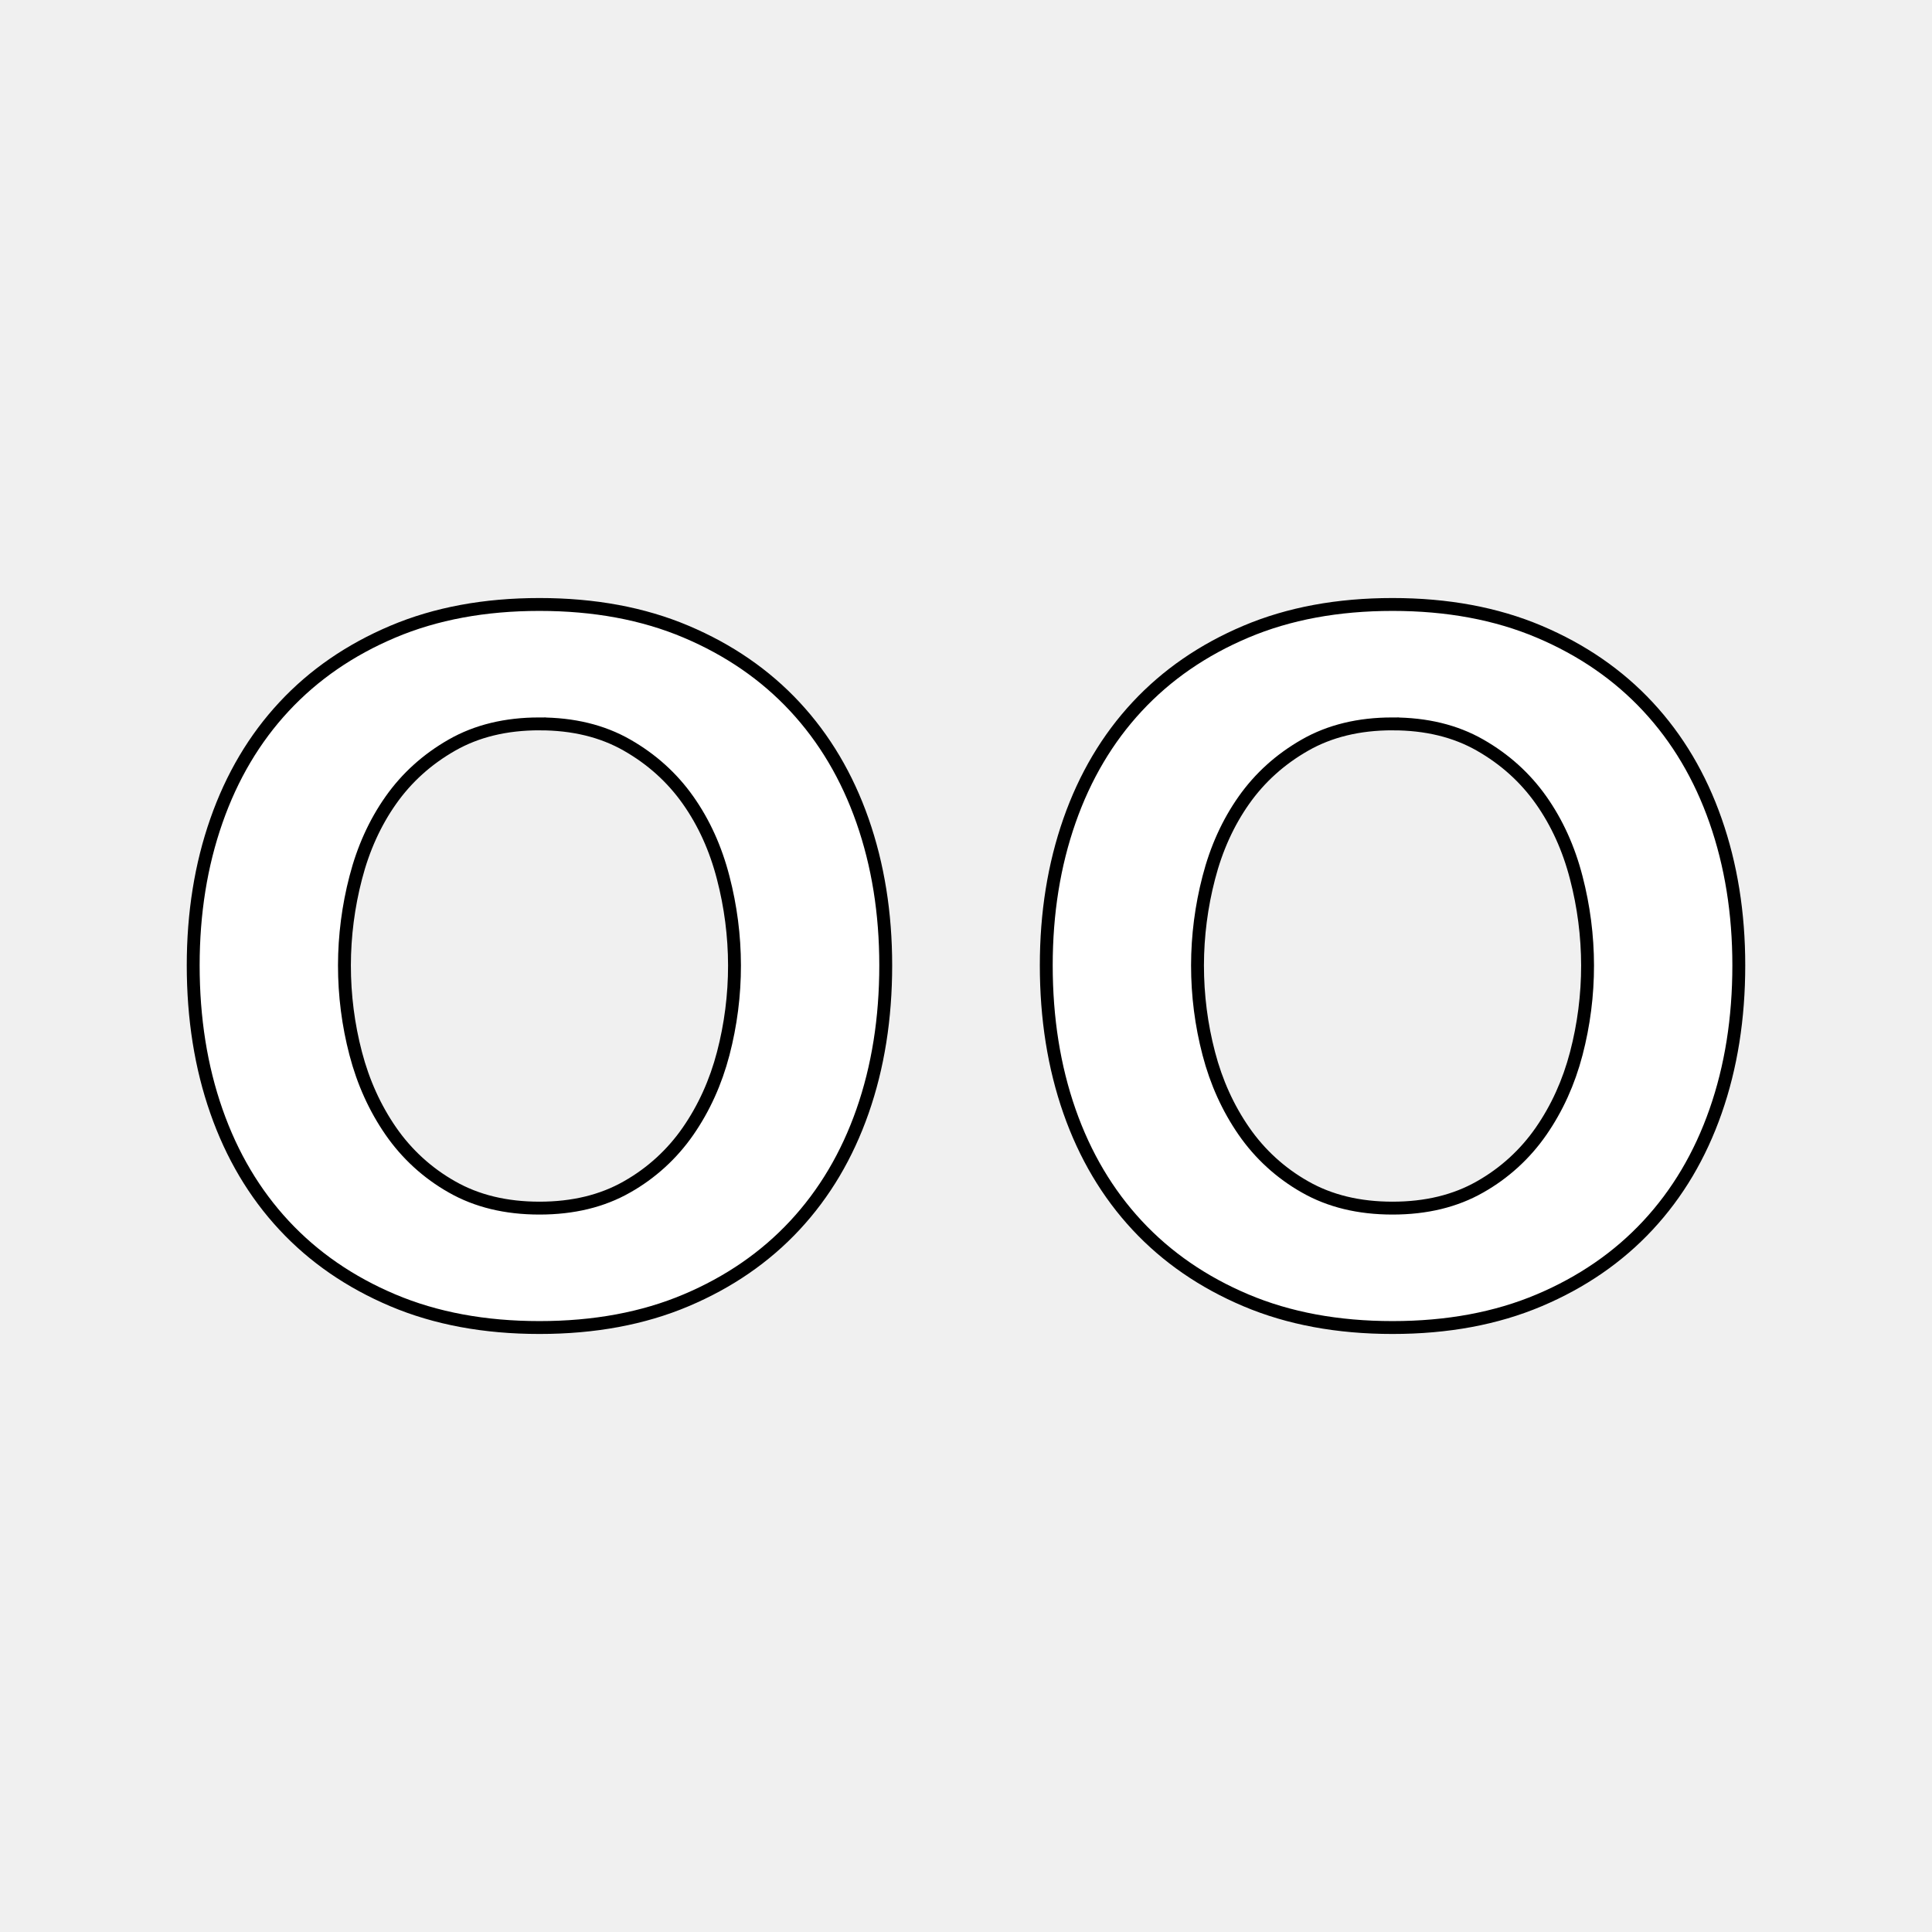
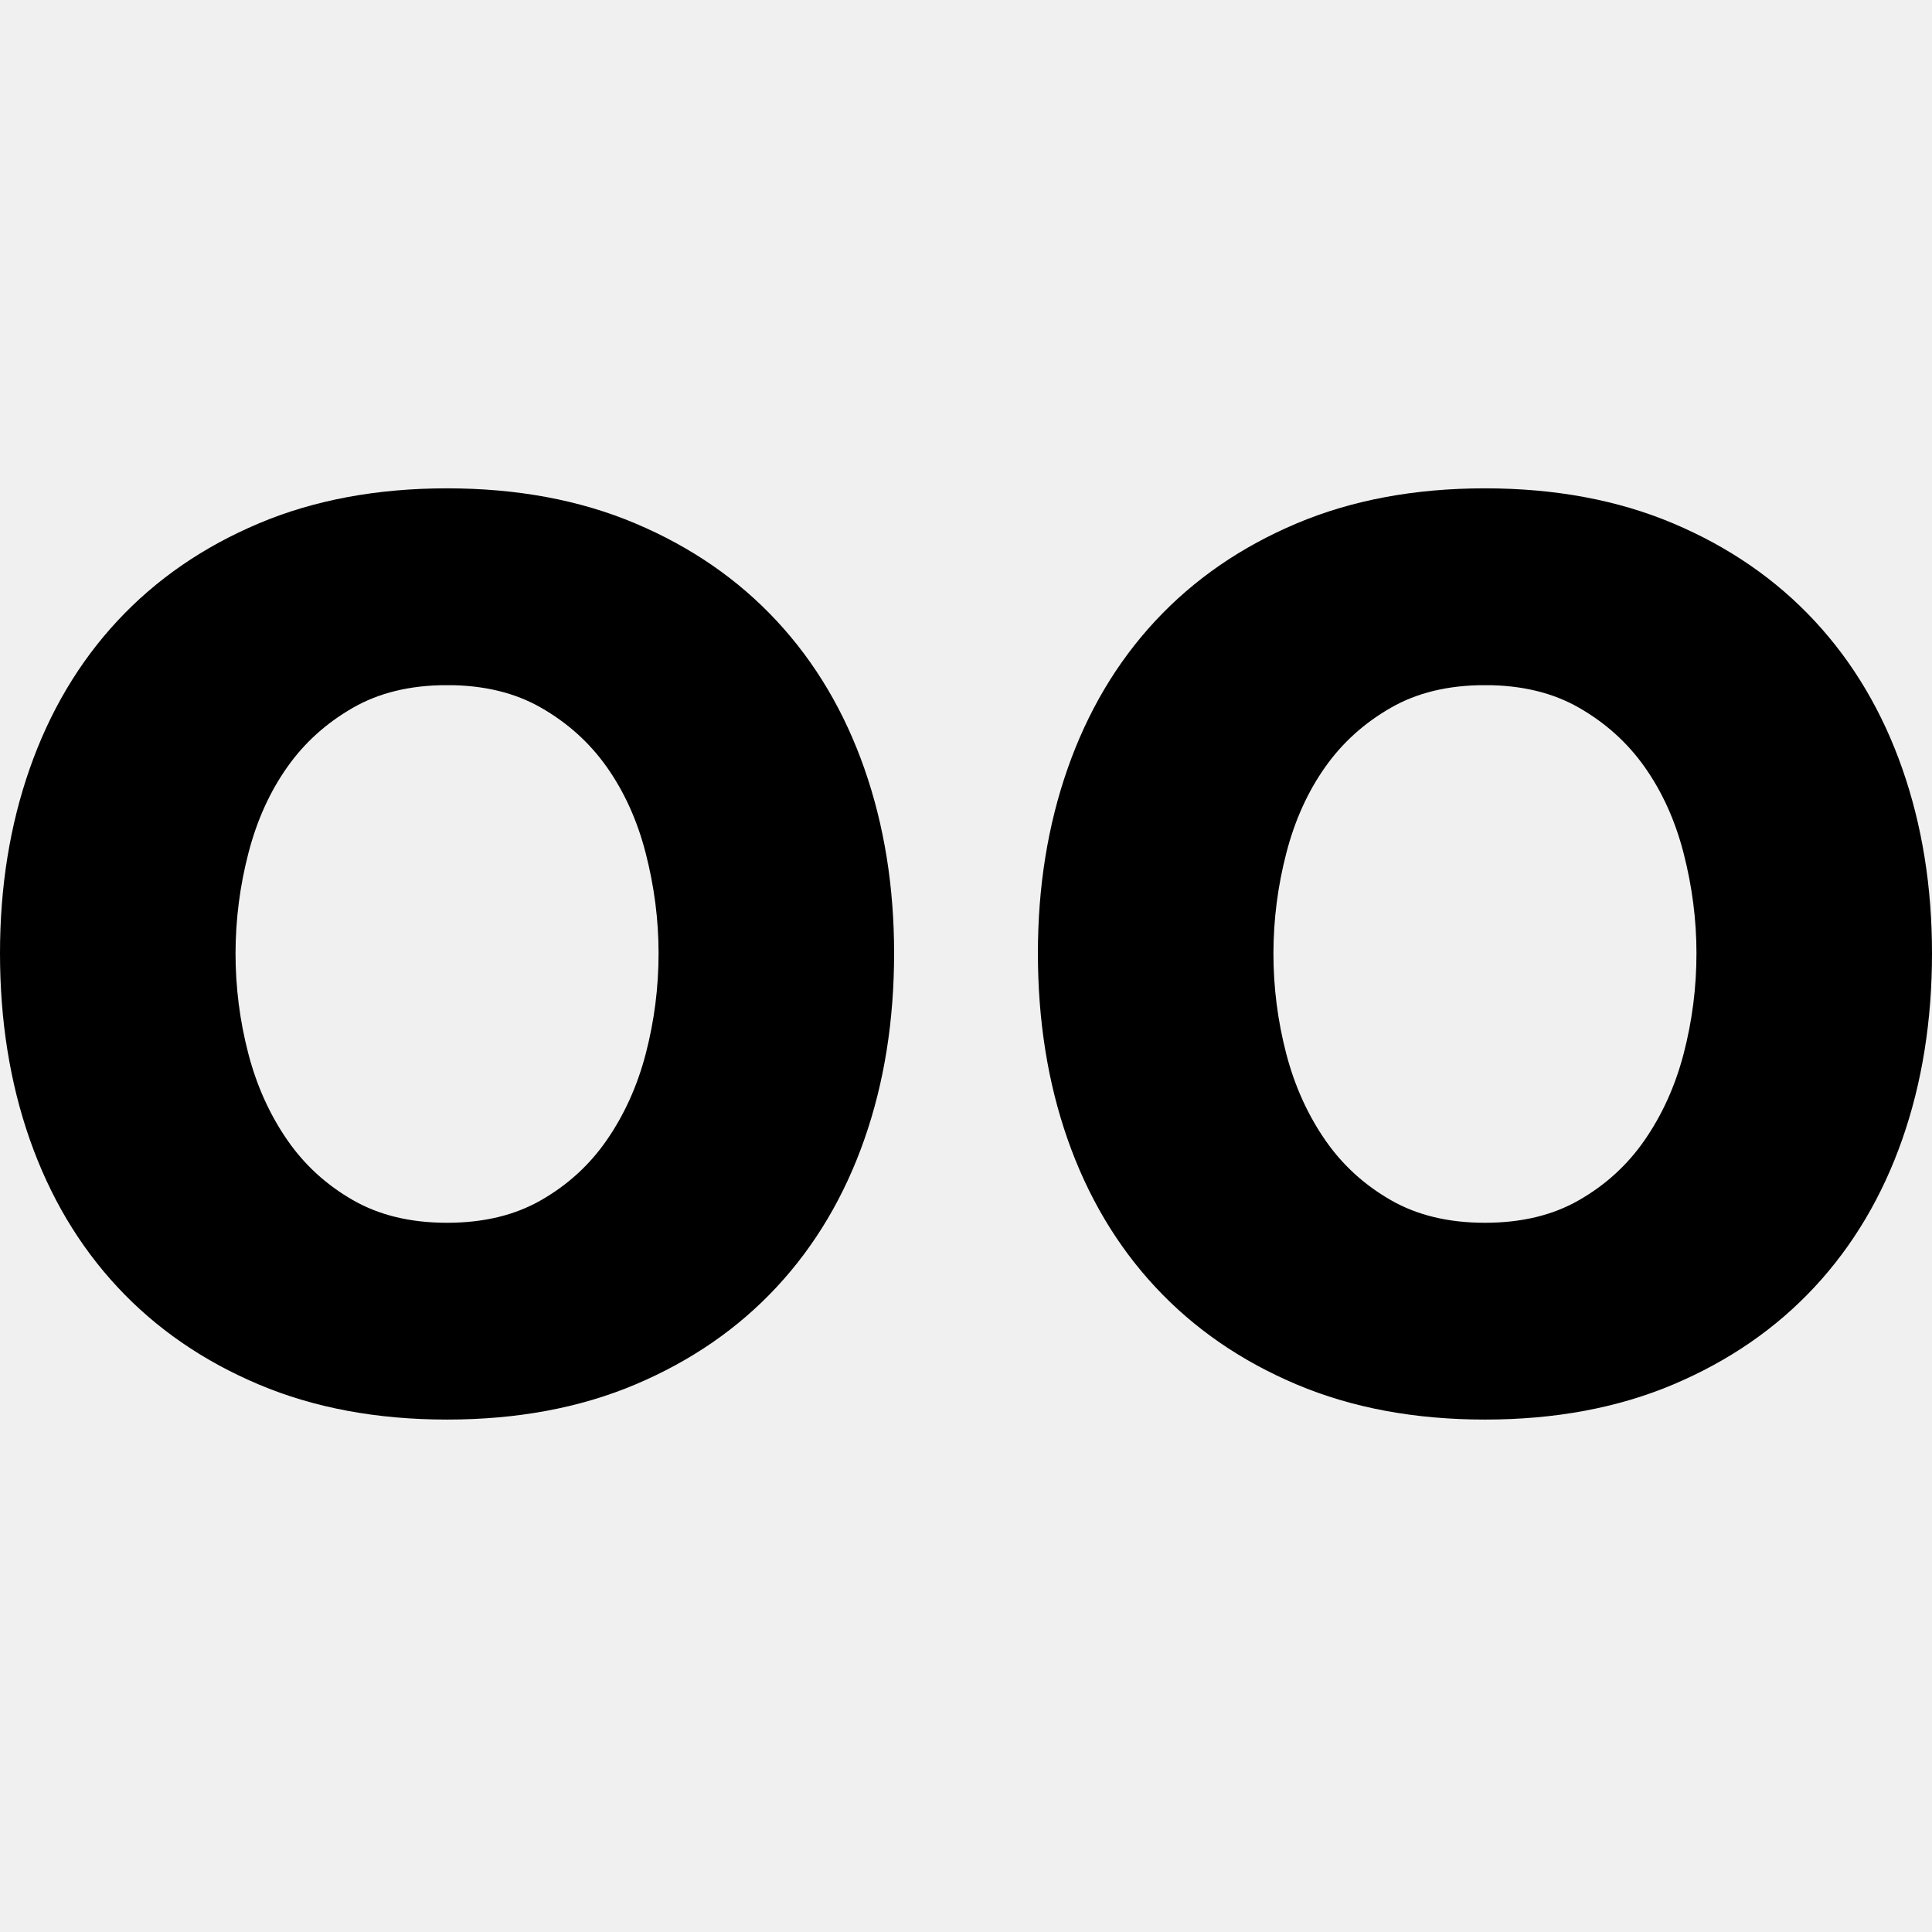
<svg xmlns="http://www.w3.org/2000/svg" viewBox="0 0 150 150">
-   <path d="M41.884 46.931c4.258 0 8.052.704 11.382 2.112 3.33 1.408 6.146 3.348 8.446 5.82 2.3 2.472 4.052 5.425 5.254 8.858 1.201 3.434 1.802 7.176 1.802 11.227 0 4.12-.6 7.897-1.802 11.331-1.202 3.433-2.953 6.386-5.254 8.858-2.3 2.472-5.115 4.412-8.446 5.82-3.33 1.408-7.124 2.112-11.382 2.112-4.257 0-8.051-.704-11.382-2.112-3.33-1.408-6.146-3.348-8.446-5.82-2.3-2.472-4.052-5.425-5.253-8.858C15.6 82.845 15 79.069 15 74.949c0-4.052.6-7.794 1.803-11.228 1.201-3.433 2.952-6.386 5.253-8.858 2.3-2.472 5.116-4.412 8.446-5.82 3.33-1.408 7.125-2.112 11.382-2.112zm0 9.27c-2.61 0-4.875.55-6.798 1.649-1.923 1.098-3.502 2.523-4.738 4.274-1.236 1.752-2.146 3.76-2.73 6.026a27.16 27.16 0 00-.876 6.798c0 2.335.292 4.619.876 6.85.584 2.232 1.494 4.24 2.73 6.026a14.326 14.326 0 004.738 4.326c1.923 1.099 4.189 1.648 6.798 1.648 2.61 0 4.876-.55 6.798-1.648a14.326 14.326 0 004.739-4.326c1.236-1.785 2.146-3.794 2.73-6.026a26.96 26.96 0 00.875-6.85 27.16 27.16 0 00-.876-6.798c-.583-2.266-1.493-4.274-2.73-6.026-1.235-1.75-2.815-3.176-4.738-4.274-1.922-1.099-4.188-1.648-6.798-1.648zm66.232-9.27c4.257 0 8.051.704 11.382 2.112 3.33 1.408 6.146 3.348 8.446 5.82 2.3 2.472 4.052 5.425 5.253 8.858C134.4 67.155 135 70.897 135 74.948c0 4.12-.6 7.897-1.803 11.331-1.201 3.433-2.952 6.386-5.253 8.858-2.3 2.472-5.116 4.412-8.446 5.82-3.33 1.408-7.125 2.112-11.382 2.112-4.258 0-8.052-.704-11.382-2.112-3.33-1.408-6.146-3.348-8.446-5.82-2.3-2.472-4.052-5.425-5.254-8.858-1.201-3.434-1.802-7.21-1.802-11.33 0-4.052.6-7.794 1.802-11.228 1.202-3.433 2.953-6.386 5.254-8.858 2.3-2.472 5.115-4.412 8.446-5.82 3.33-1.408 7.124-2.112 11.382-2.112zm0 9.27c-2.61 0-4.876.55-6.798 1.649-1.923 1.098-3.503 2.523-4.739 4.274-1.236 1.752-2.146 3.76-2.73 6.026a27.16 27.16 0 00-.875 6.798c0 2.335.292 4.619.876 6.85.583 2.232 1.493 4.24 2.73 6.026a14.326 14.326 0 004.738 4.326c1.922 1.099 4.188 1.648 6.798 1.648 2.61 0 4.875-.55 6.798-1.648a14.326 14.326 0 004.738-4.326c1.236-1.785 2.146-3.794 2.73-6.026a26.96 26.96 0 00.876-6.85 27.16 27.16 0 00-.876-6.798c-.584-2.266-1.494-4.274-2.73-6.026-1.236-1.75-2.815-3.176-4.738-4.274-1.923-1.099-4.189-1.648-6.798-1.648z" stroke="#000" fill="#FFF" />
+   <style>
+     path { stroke: #000; fill: #000 }
+     @media (prefers-color-scheme: dark) {
+         path { stroke: #fff; fill: #fff }
+     }
+     </style>
+   <path d="M34.709 39.914c5.18 0 9.796.857 13.848 2.57 4.052 1.712 7.478 4.072 10.276 7.08 2.8 3.008 4.93 6.6 6.392 10.778 1.462 4.177 2.193 8.73 2.193 13.66 0 5.013-.731 9.608-2.193 13.785-1.462 4.178-3.593 7.77-6.392 10.778-2.798 3.008-6.224 5.368-10.276 7.08-4.052 1.713-8.668 2.57-13.848 2.57-5.18 0-9.796-.857-13.848-2.57-4.052-1.712-7.478-4.072-10.276-7.08-2.8-3.008-4.93-6.6-6.392-10.778C2.731 83.61 2 79.015 2 74.002c0-4.93.731-9.483 2.193-13.66 1.462-4.178 3.593-7.77 6.392-10.778 2.798-3.008 6.224-5.368 10.276-7.08 4.052-1.713 8.668-2.57 13.848-2.57zm0 11.28c-3.175 0-5.932.668-8.271 2.004-2.34 1.337-4.261 3.07-5.765 5.201-1.504 2.13-2.61 4.574-3.321 7.331a33.044 33.044 0 00-1.065 8.272 32.8 32.8 0 001.065 8.334c.71 2.715 1.817 5.159 3.321 7.331 1.504 2.172 3.425 3.927 5.765 5.263 2.34 1.337 5.096 2.006 8.271 2.006 3.175 0 5.932-.669 8.271-2.006 2.34-1.336 4.261-3.09 5.765-5.263 1.504-2.172 2.61-4.616 3.321-7.331a32.8 32.8 0 001.065-8.334c0-2.757-.355-5.514-1.065-8.272-.71-2.757-1.817-5.2-3.32-7.33-1.505-2.131-3.426-3.865-5.766-5.202-2.34-1.336-5.096-2.005-8.271-2.005zm80.582-11.28c5.18 0 9.796.857 13.848 2.57 4.052 1.712 7.478 4.072 10.276 7.08 2.8 3.008 4.93 6.6 6.392 10.778 1.462 4.177 2.193 8.73 2.193 13.66 0 5.013-.731 9.608-2.193 13.785-1.462 4.178-3.593 7.77-6.392 10.778-2.798 3.008-6.224 5.368-10.276 7.08-4.052 1.713-8.668 2.57-13.848 2.57-5.18 0-9.796-.857-13.848-2.57-4.052-1.712-7.478-4.072-10.276-7.08-2.8-3.008-4.93-6.6-6.392-10.778-1.462-4.177-2.193-8.772-2.193-13.785 0-4.93.731-9.483 2.193-13.66 1.462-4.178 3.593-7.77 6.392-10.778 2.798-3.008 6.224-5.368 10.276-7.08 4.052-1.713 8.668-2.57 13.848-2.57zm0 11.28c-3.175 0-5.932.668-8.271 2.004-2.34 1.337-4.261 3.07-5.765 5.201-1.504 2.13-2.61 4.574-3.321 7.331a33.044 33.044 0 00-1.065 8.272 32.8 32.8 0 001.065 8.334c.71 2.715 1.817 5.159 3.32 7.331 1.505 2.172 3.426 3.927 5.766 5.263 2.34 1.337 5.096 2.006 8.271 2.006 3.175 0 5.932-.669 8.271-2.006 2.34-1.336 4.261-3.09 5.765-5.263 1.504-2.172 2.61-4.616 3.321-7.331a32.8 32.8 0 001.065-8.334c0-2.757-.355-5.514-1.065-8.272-.71-2.757-1.817-5.2-3.321-7.33-1.504-2.131-3.425-3.865-5.765-5.202-2.34-1.336-5.096-2.005-8.271-2.005z" stroke-width="4" />
</svg>
